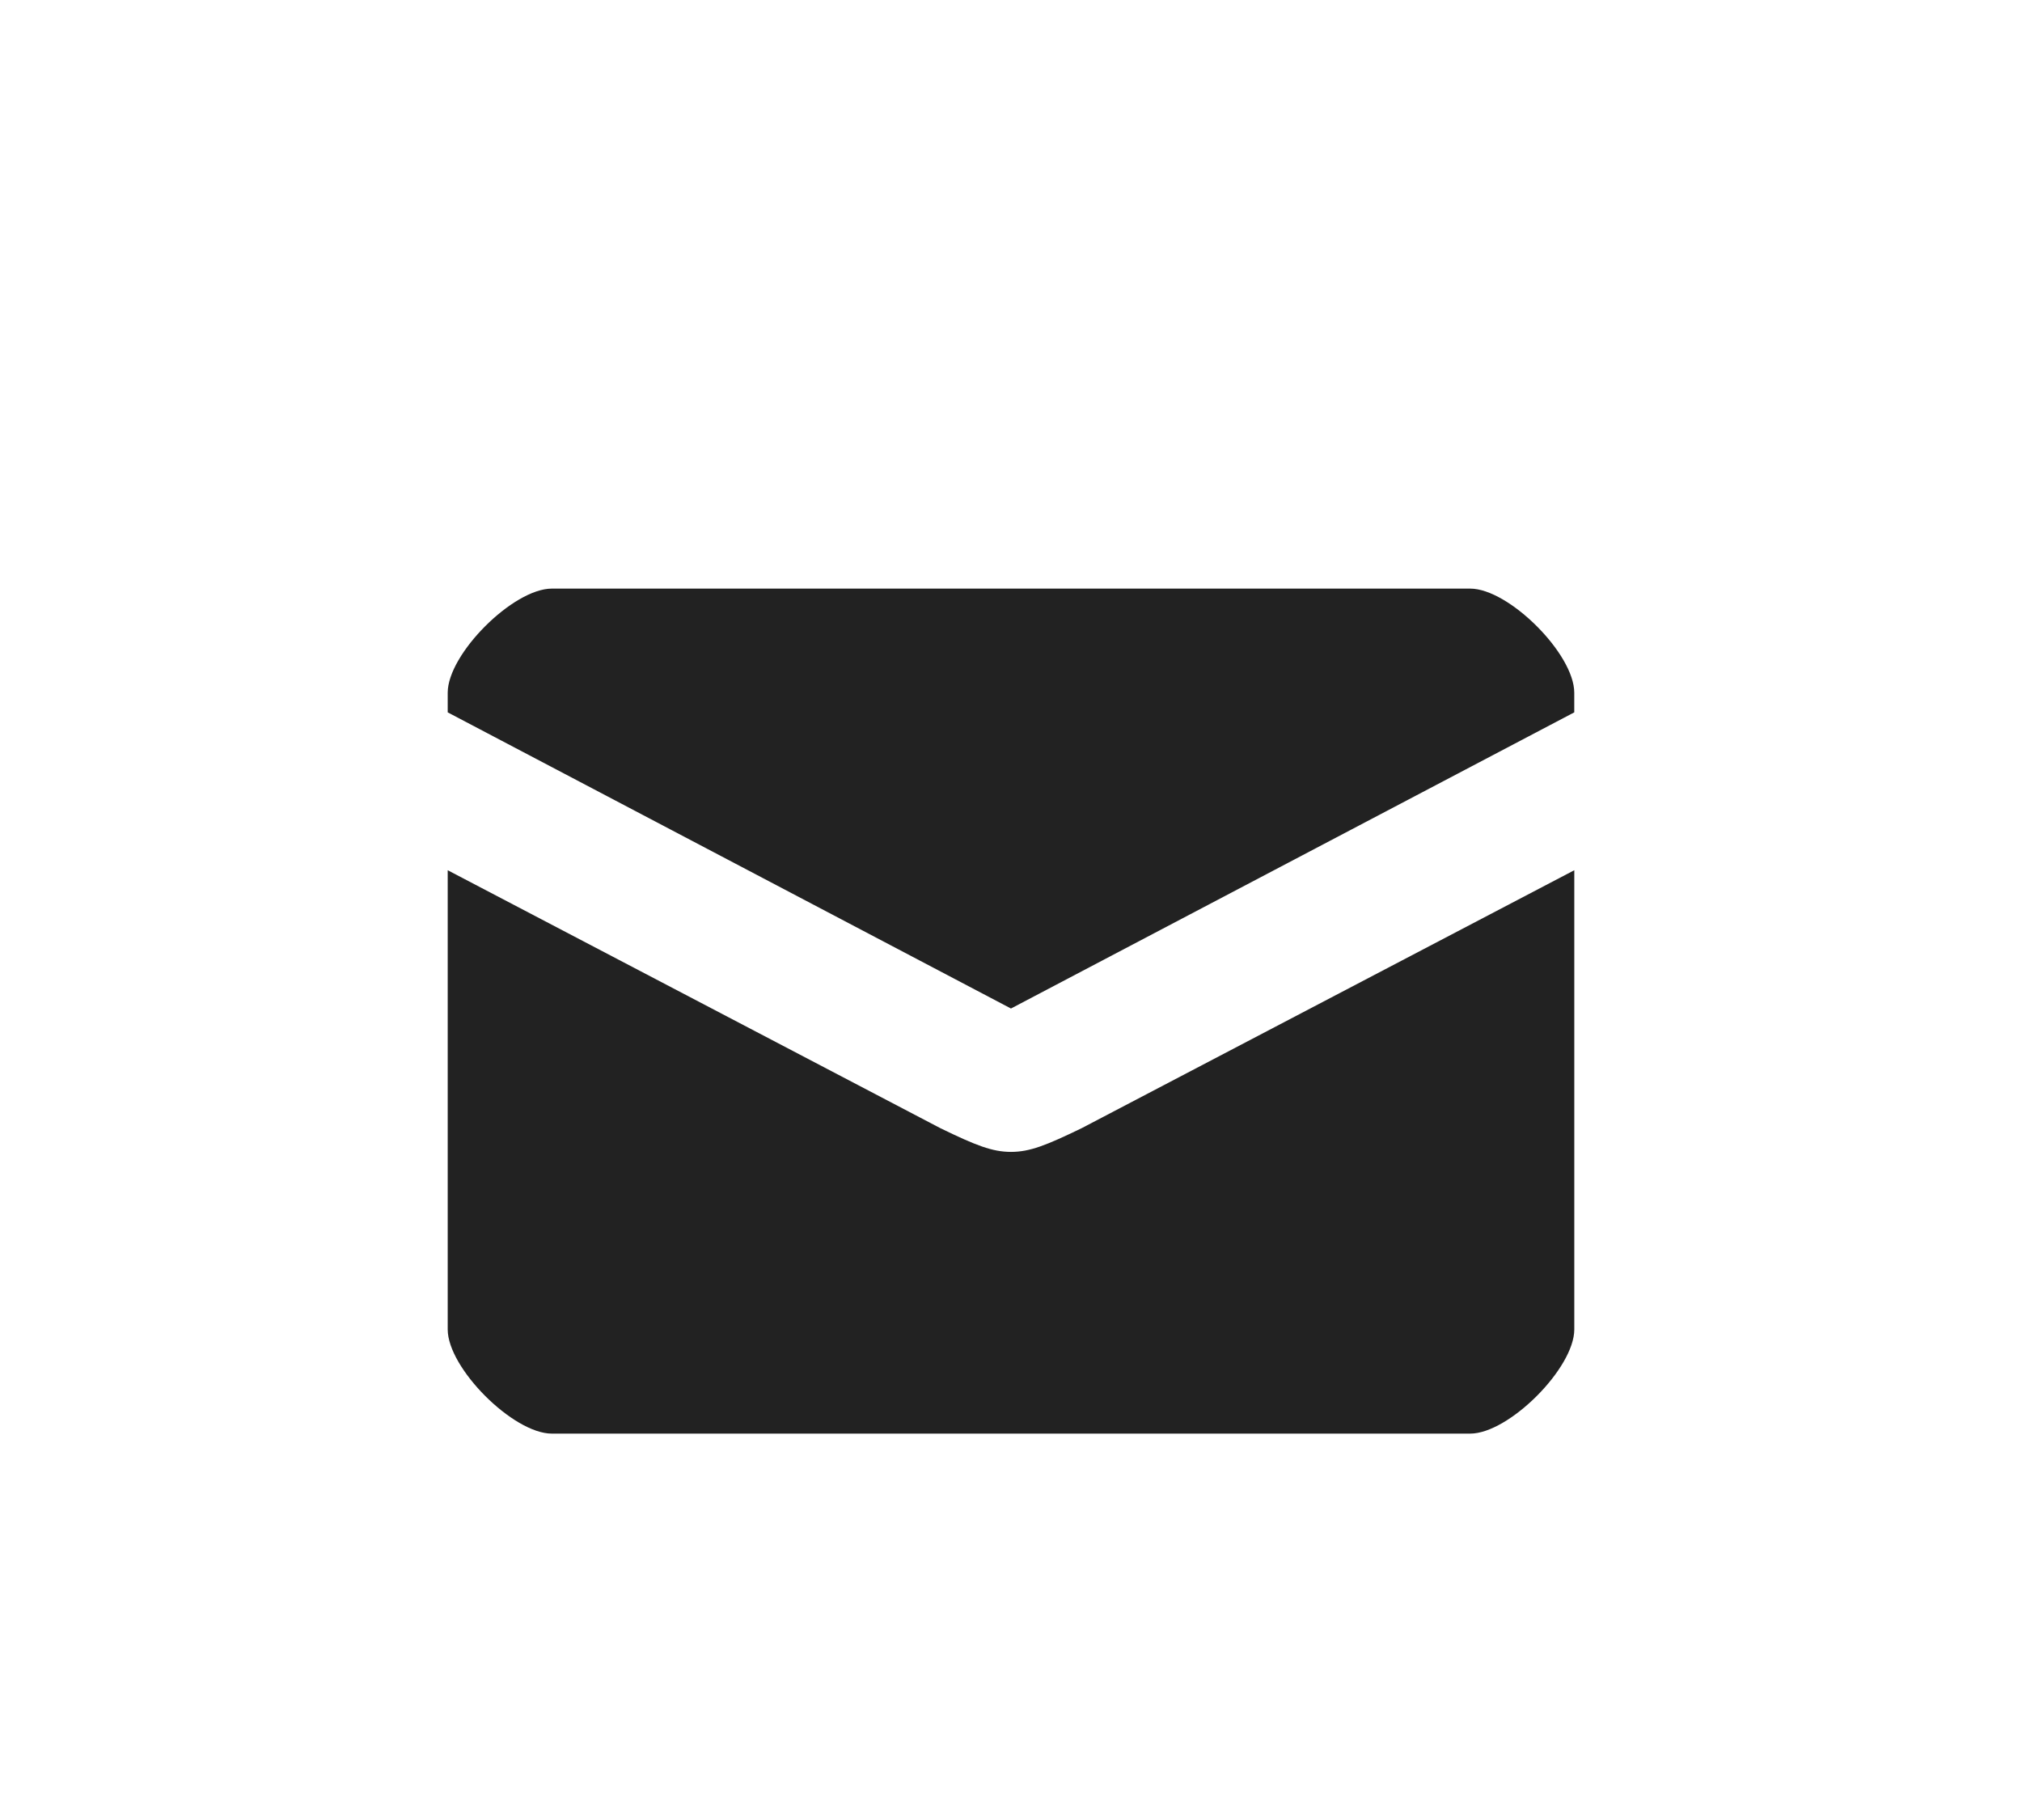
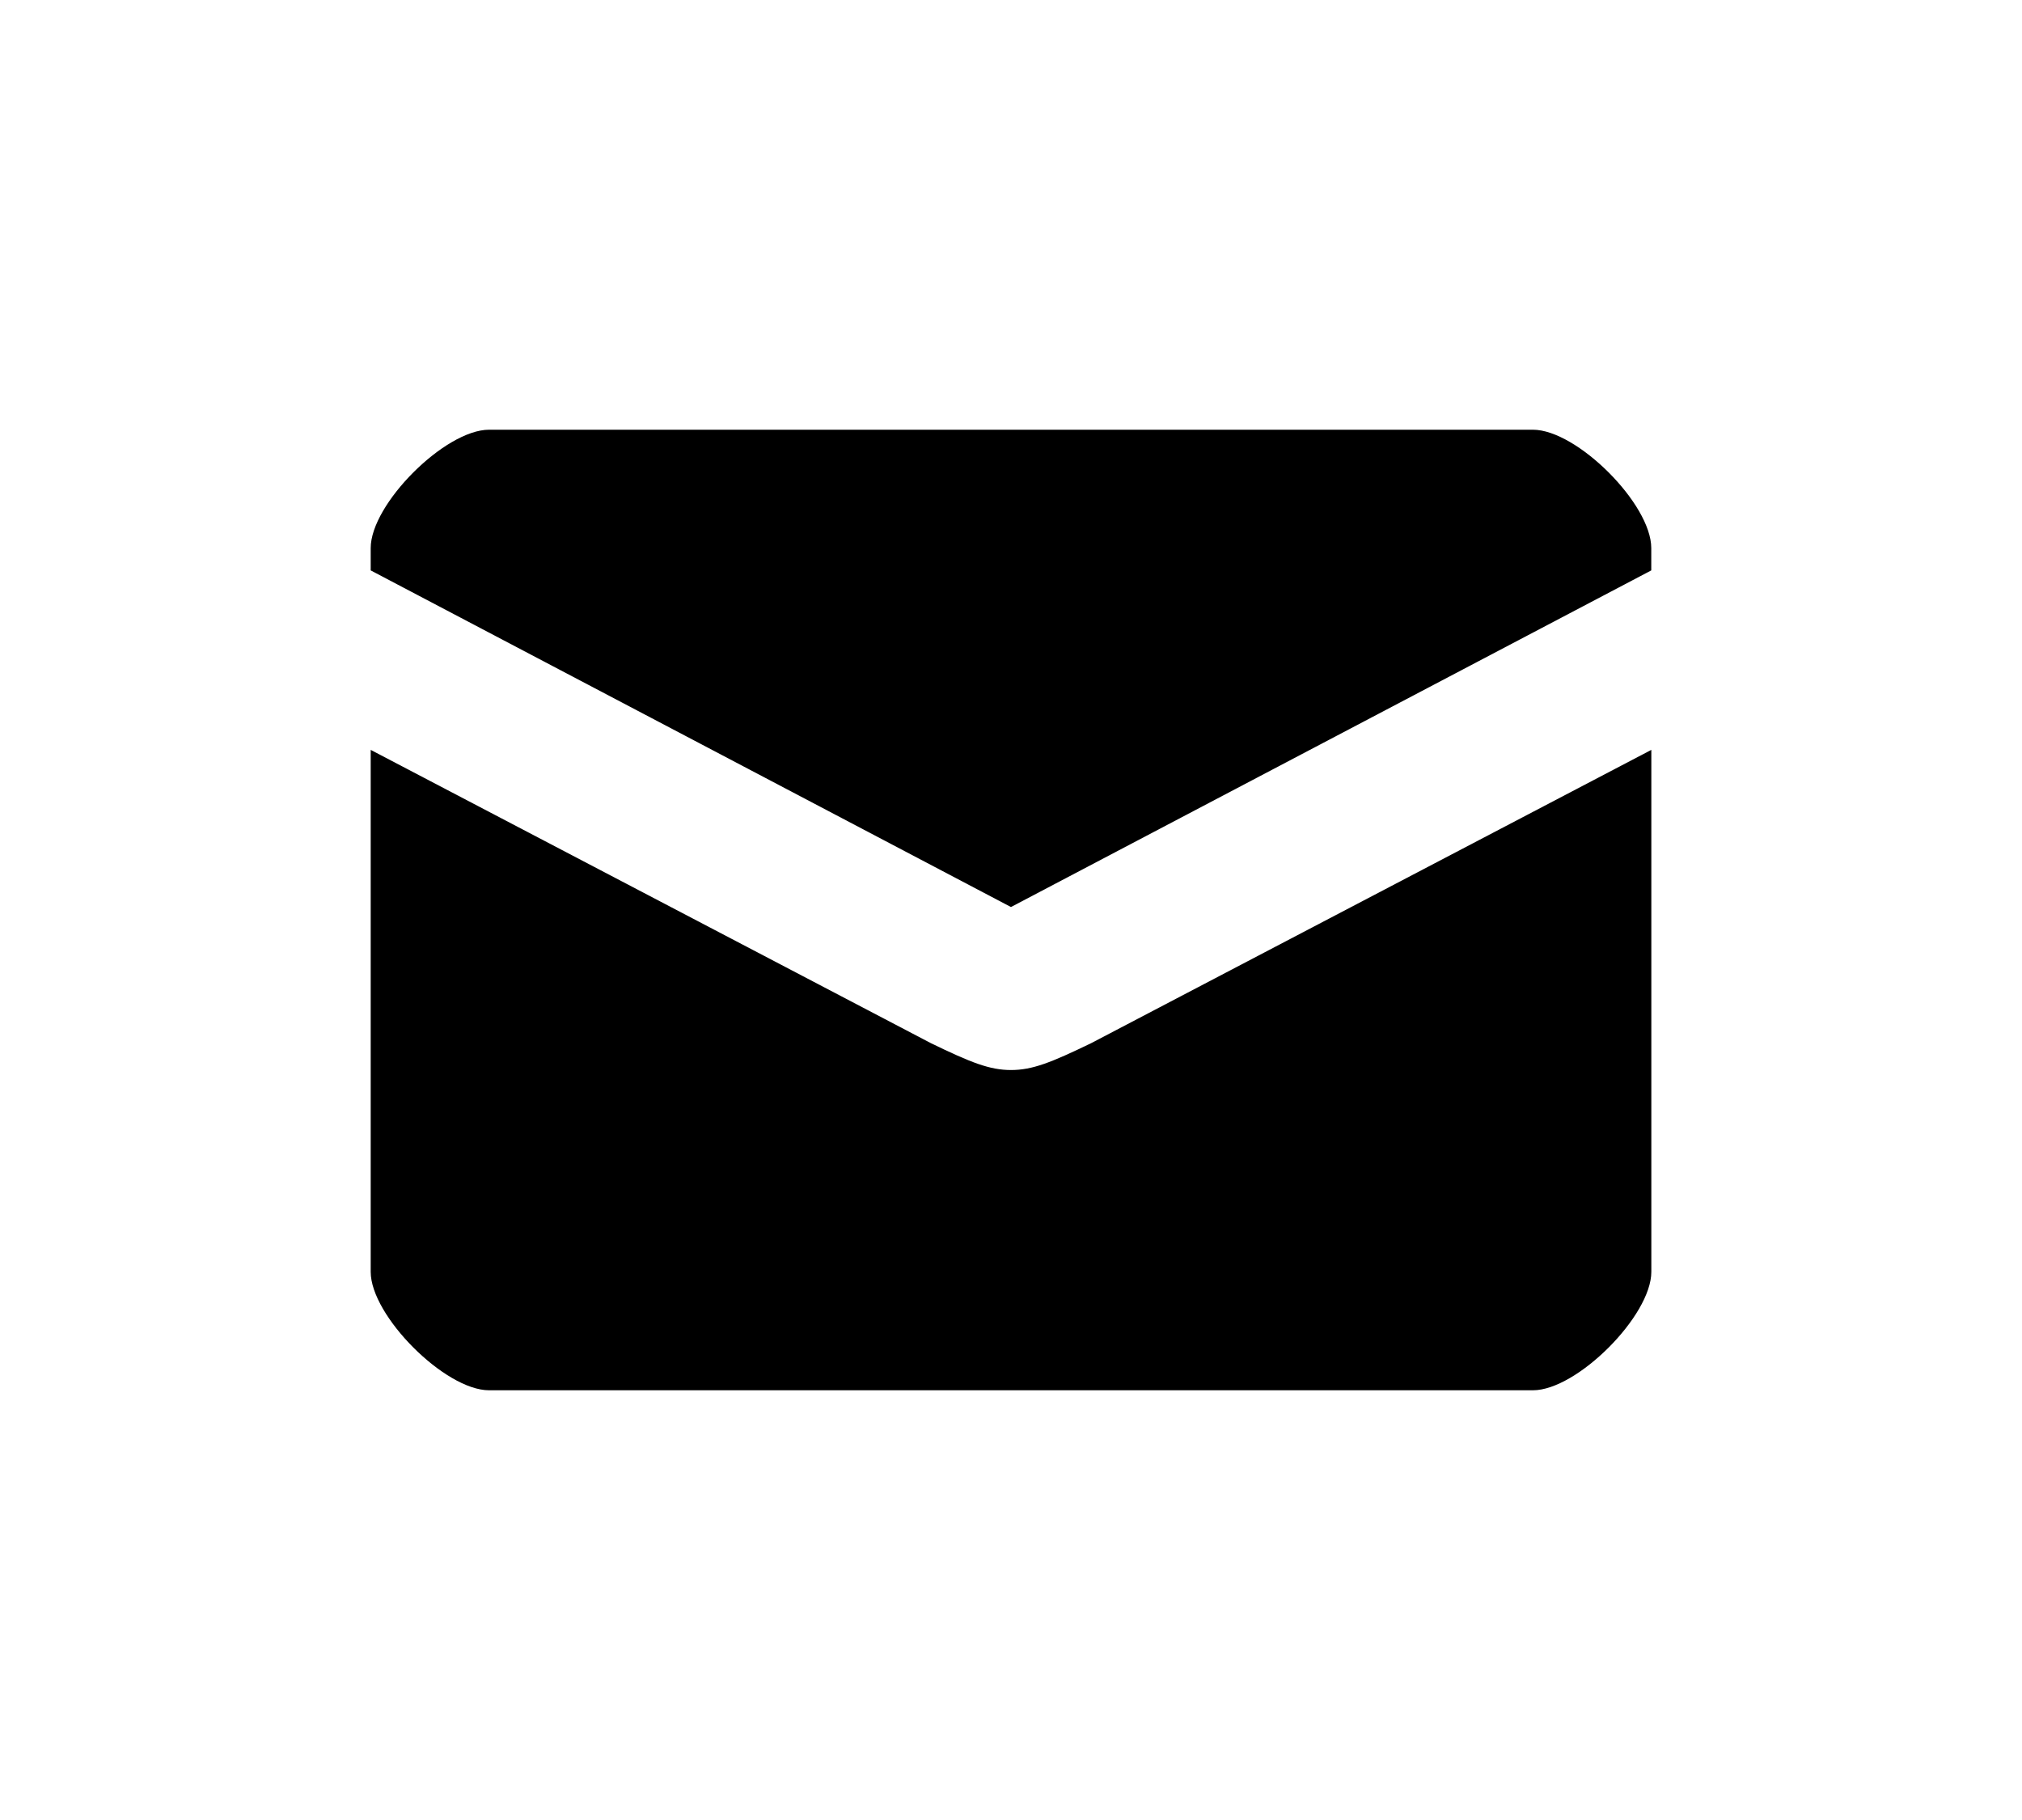
<svg xmlns="http://www.w3.org/2000/svg" version="1.1" id="Layer_1" x="0px" y="0px" width="60px" height="54px" viewBox="0 0 60 54" enable-background="new 0 0 60 54" xml:space="preserve">
  <g>
-     <path fill="#222222" d="M30,34.177c-0.557,0-1.045-0.194-2.089-0.7L13.285,25.82v13.625c0,1.146,1.941,3.091,3.09,3.091h27.25   c1.146,0,3.09-1.942,3.09-3.091V25.82L32.09,33.477C31.045,33.982,30.559,34.177,30,34.177z M43.625,17.464h-27.25   c-1.149,0-3.09,1.94-3.09,3.089v0.583l16.714,8.787l16.715-8.787v-0.583C46.715,19.404,44.773,17.464,43.625,17.464z" />
+     <path d="M30,31.748c-0.633,0-1.188-0.221-2.375-0.796L11,22.249v15.487c0,1.303,2.206,3.514,3.512,3.514h30.976   c1.304,0,3.513-2.208,3.513-3.514V22.249l-16.624,8.703C31.188,31.527,30.635,31.748,30,31.748z M45.487,12.75H14.512   c-1.306,0-3.512,2.205-3.512,3.512v0.662l18.999,9.988l19-9.988v-0.662C49,14.955,46.793,12.75,45.487,12.75z" />
  </g>
</svg>
